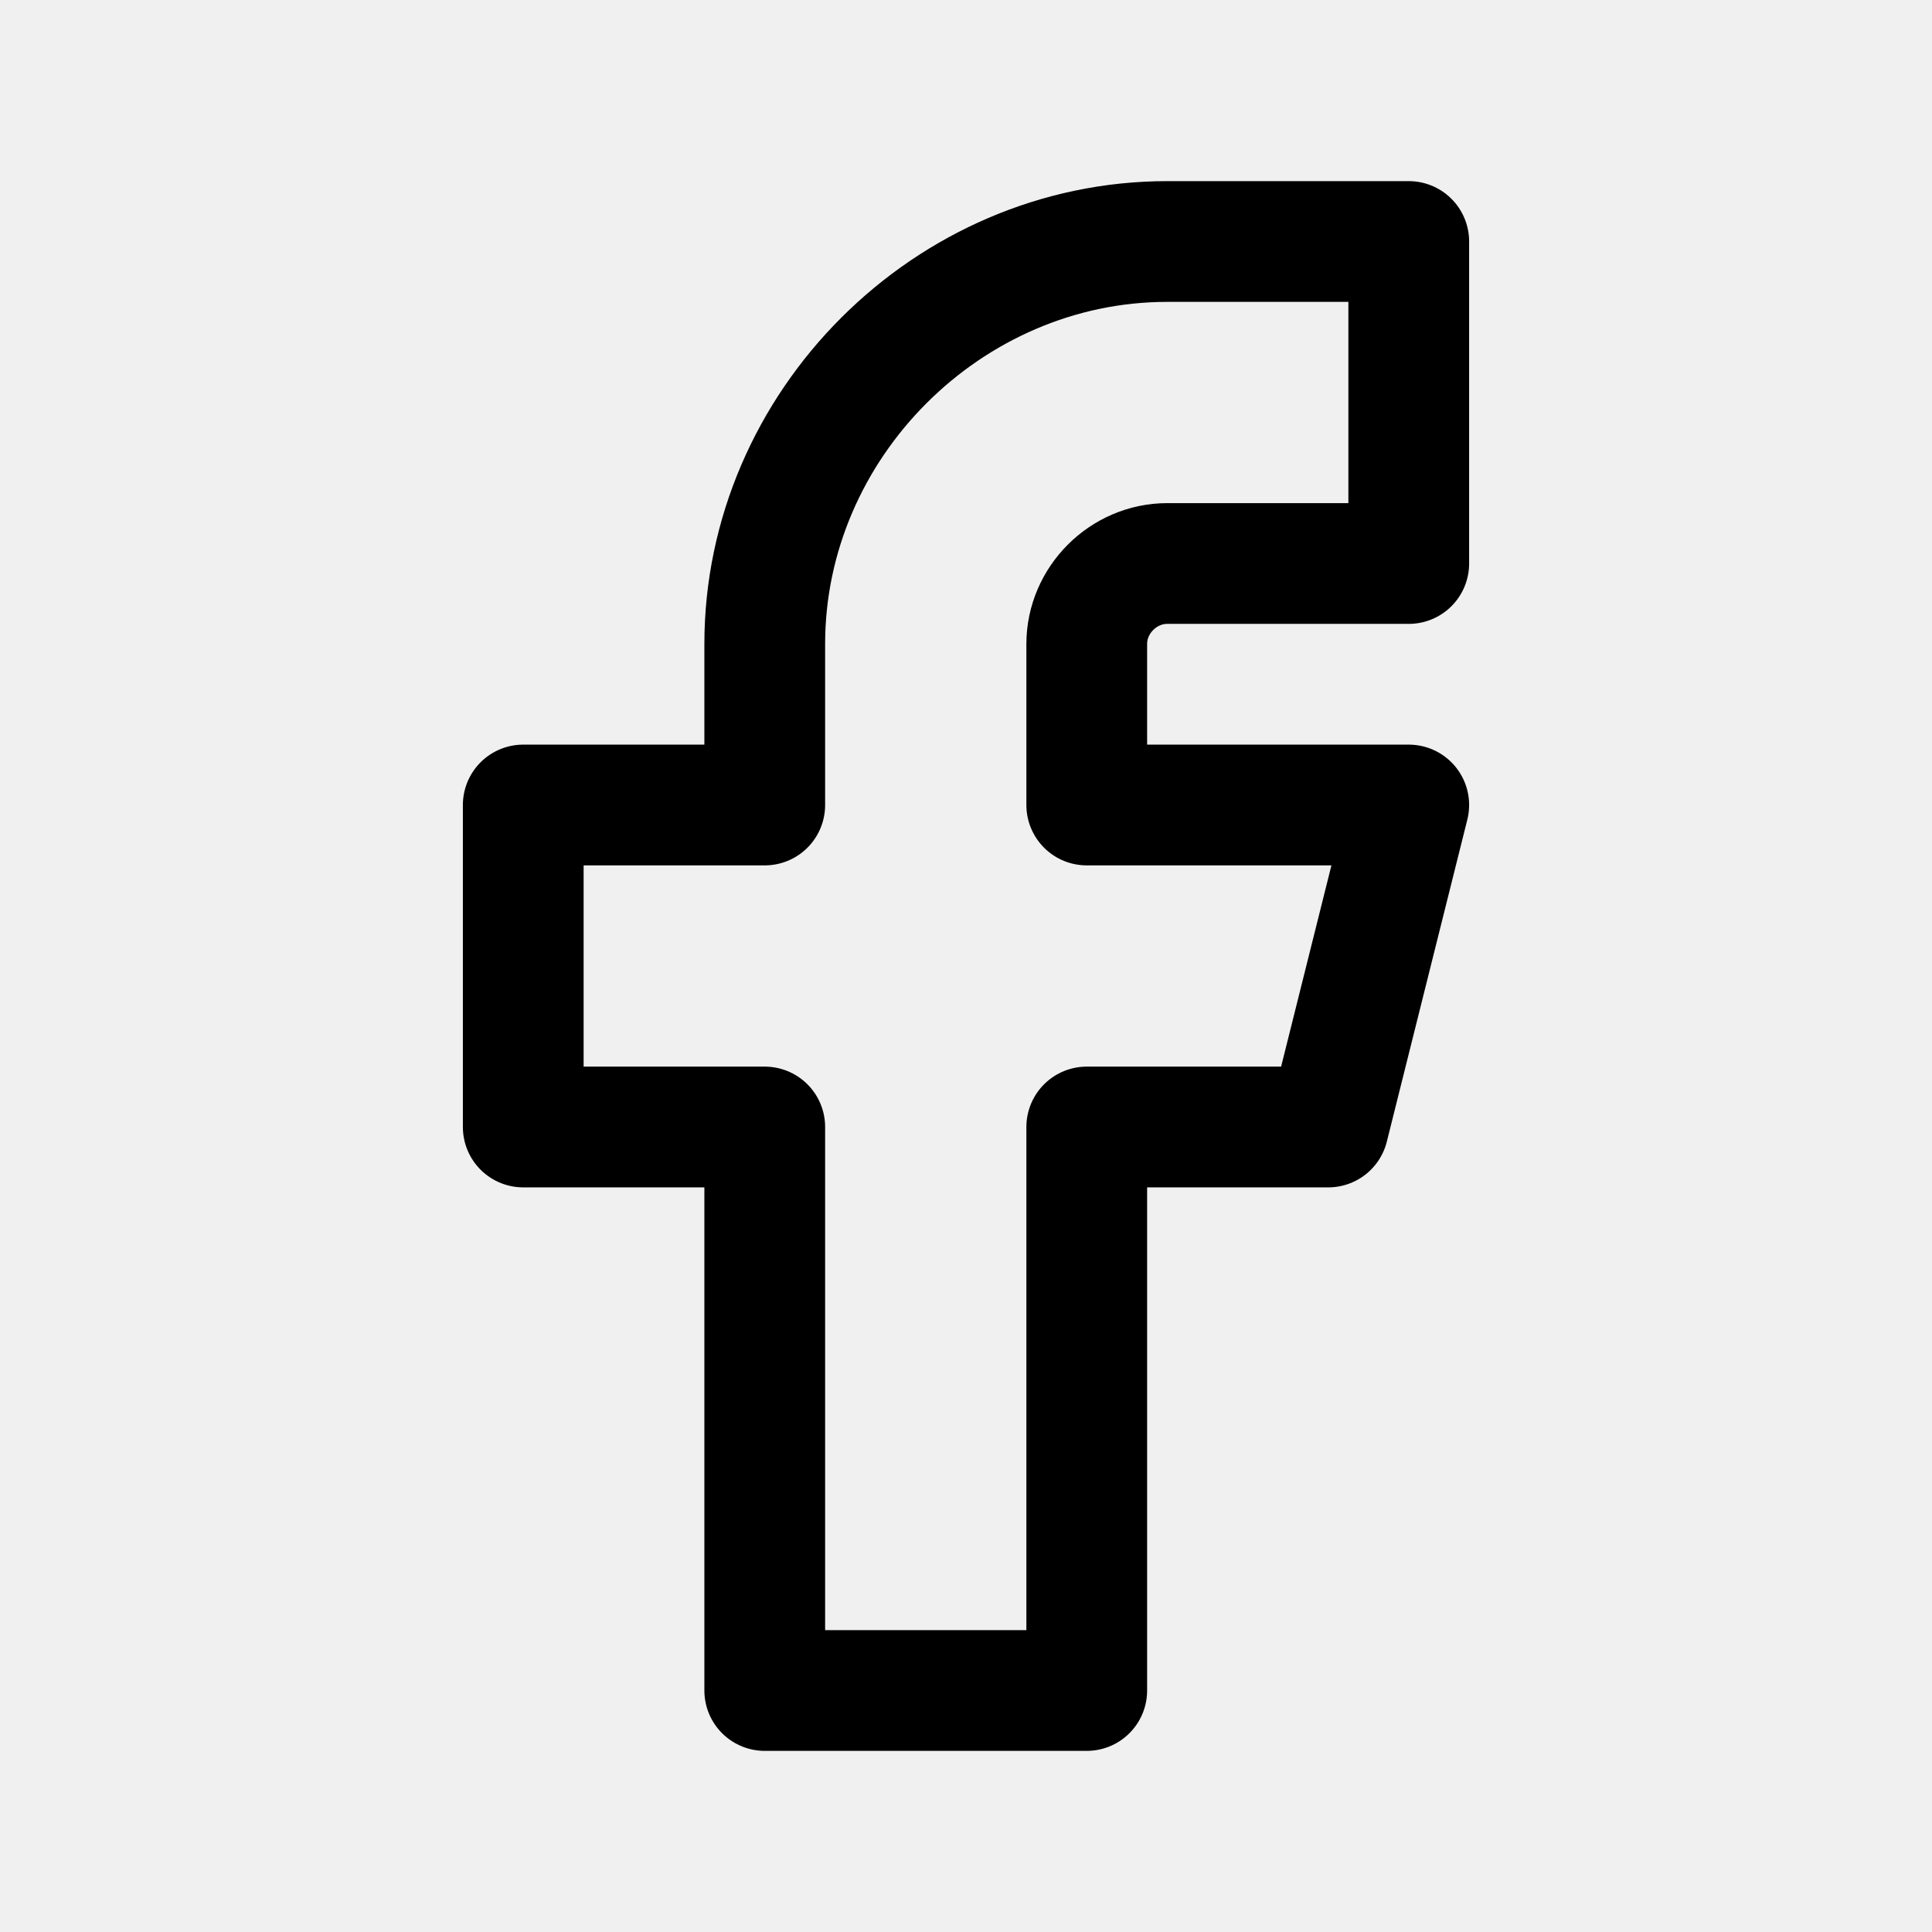
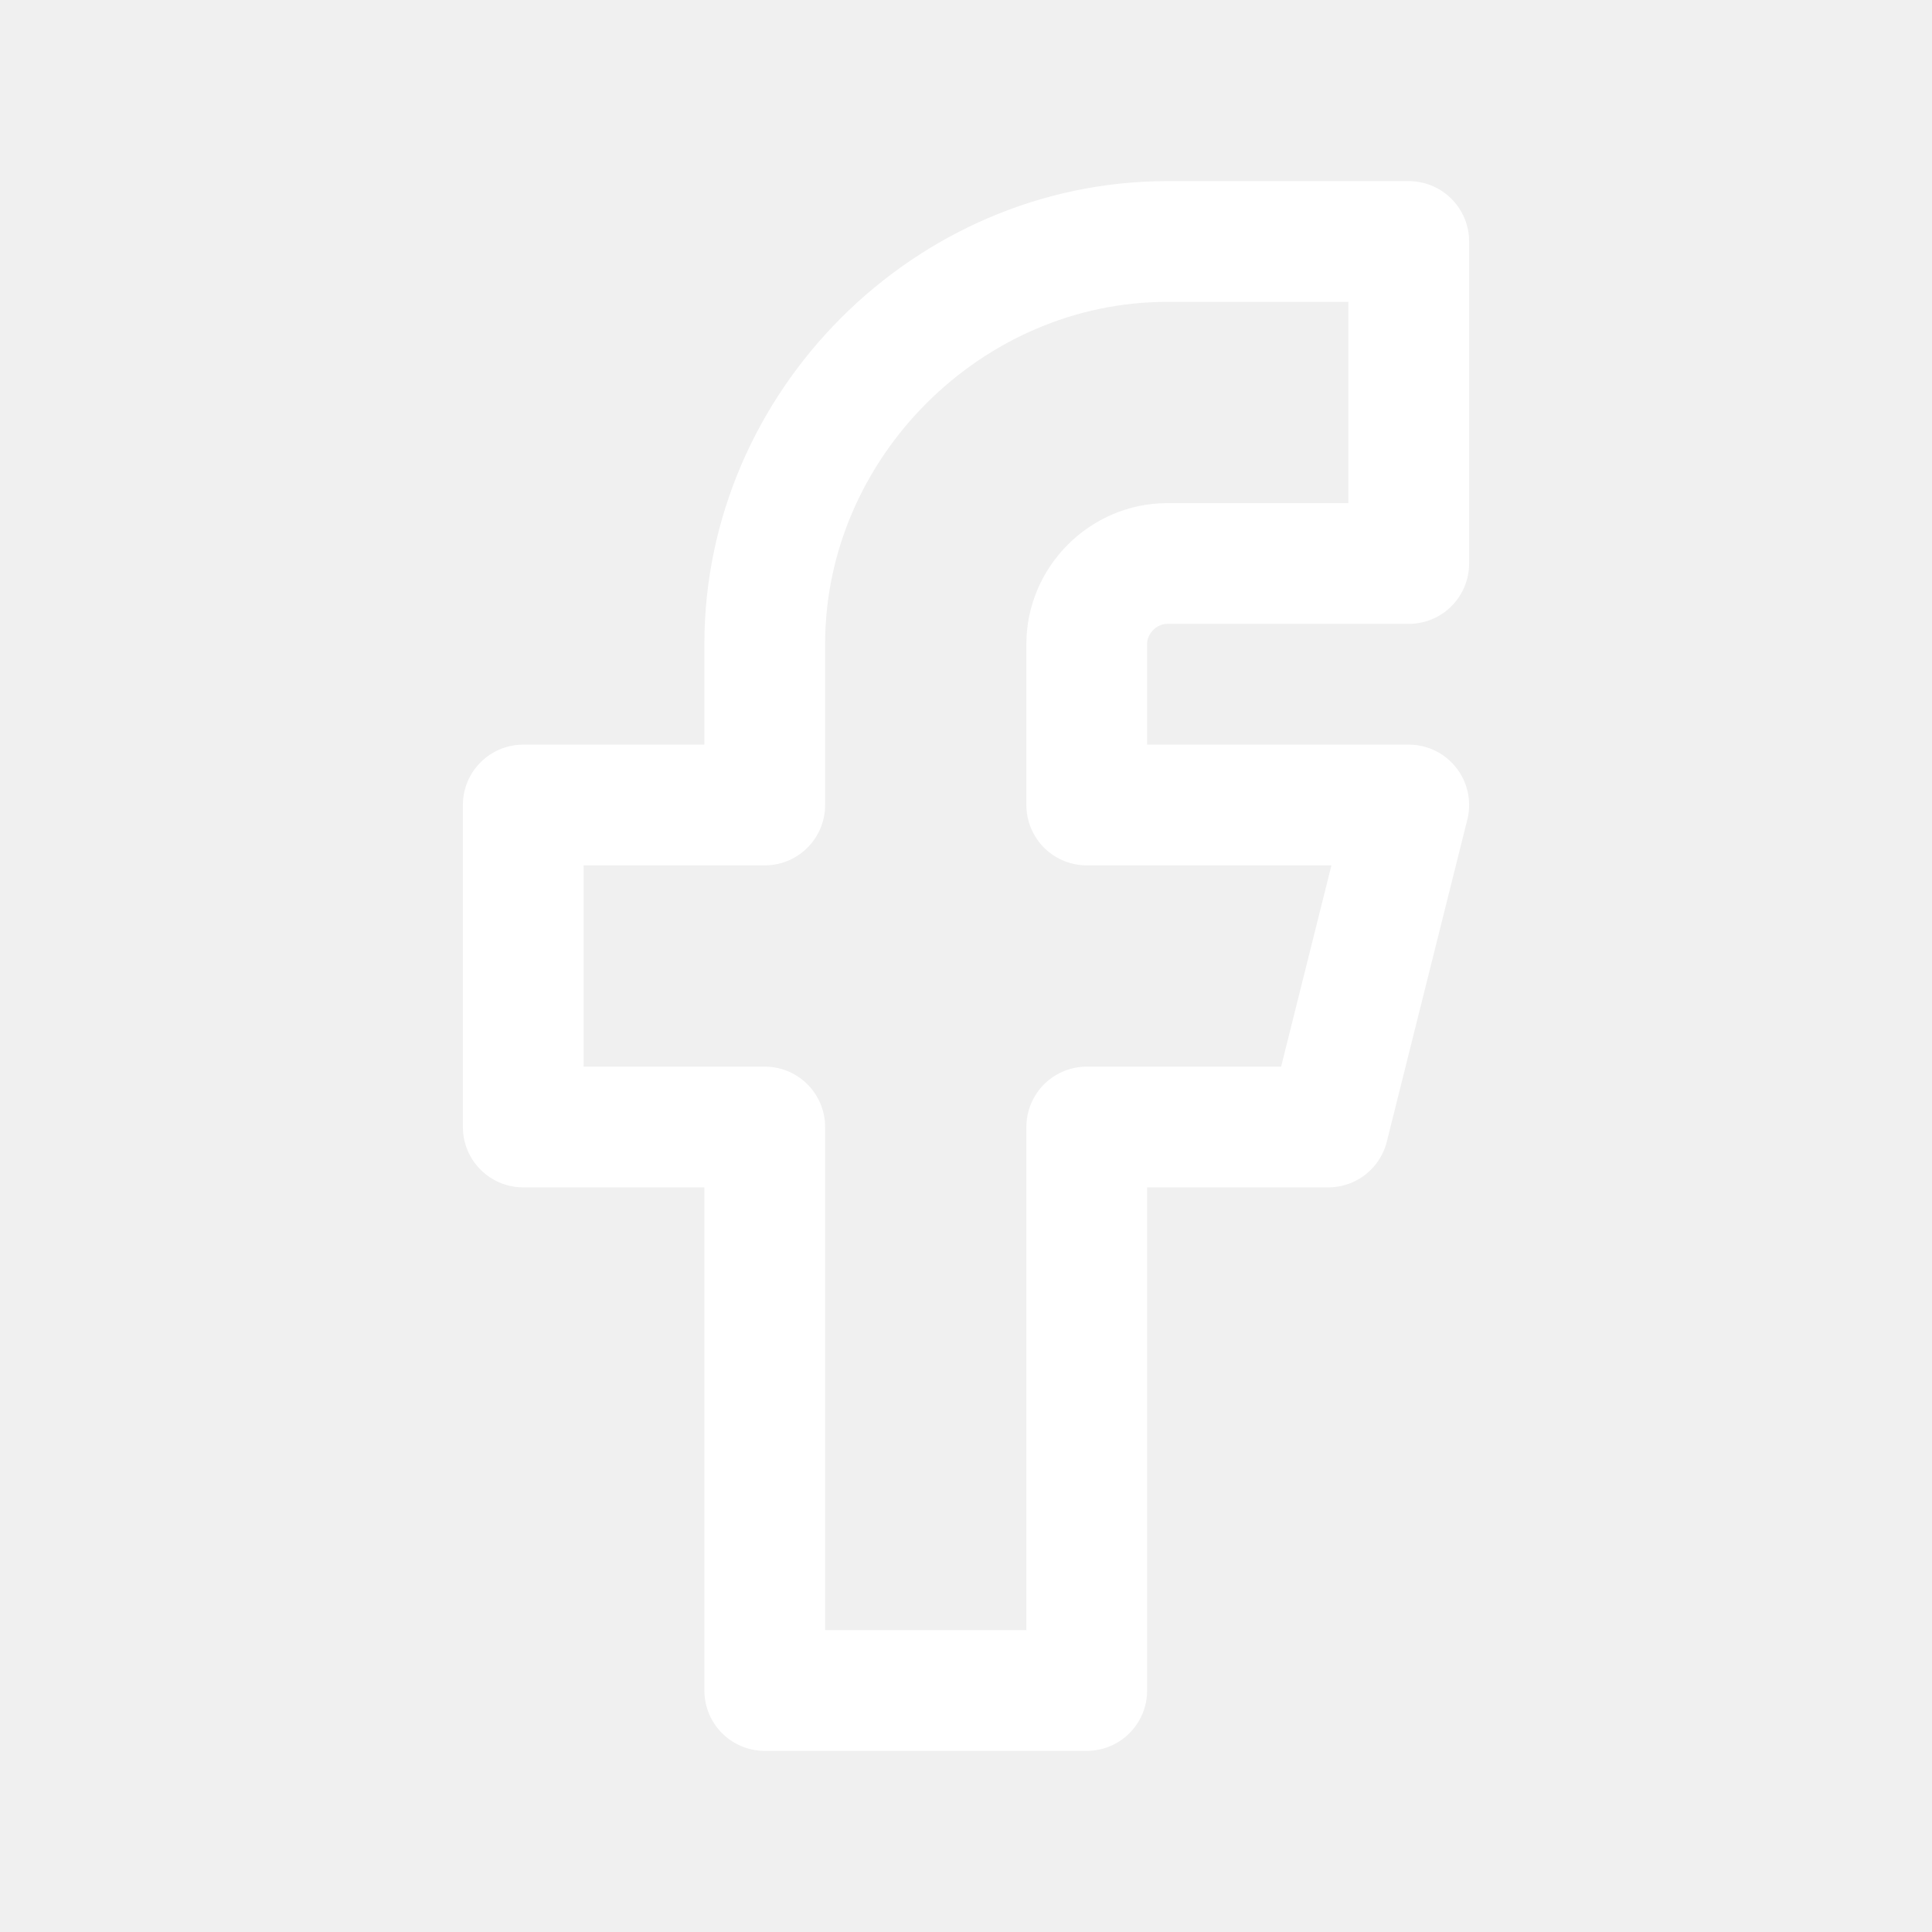
<svg xmlns="http://www.w3.org/2000/svg" width="24" height="24" viewBox="0 0 24 24" fill="none">
-   <path d="M6.5 10V14H9.5V21H13.5V14H16.5L17.5 10H13.5V8C13.5 7.455 13.955 7 14.5 7H17.5V3H14.5C11.777 3 9.5 5.277 9.5 8V10H6.5Z" stroke="black" stroke-width="1.5" stroke-linecap="round" stroke-linejoin="round" />
+   <path d="M6.5 10V14H9.5V21H13.5V14H16.5L17.5 10H13.5V8C13.5 7.455 13.955 7 14.5 7H17.5V3H14.5C11.777 3 9.5 5.277 9.5 8V10H6.5Z" stroke="white" stroke-width="1.5" stroke-linecap="round" stroke-linejoin="round" />
</svg>
